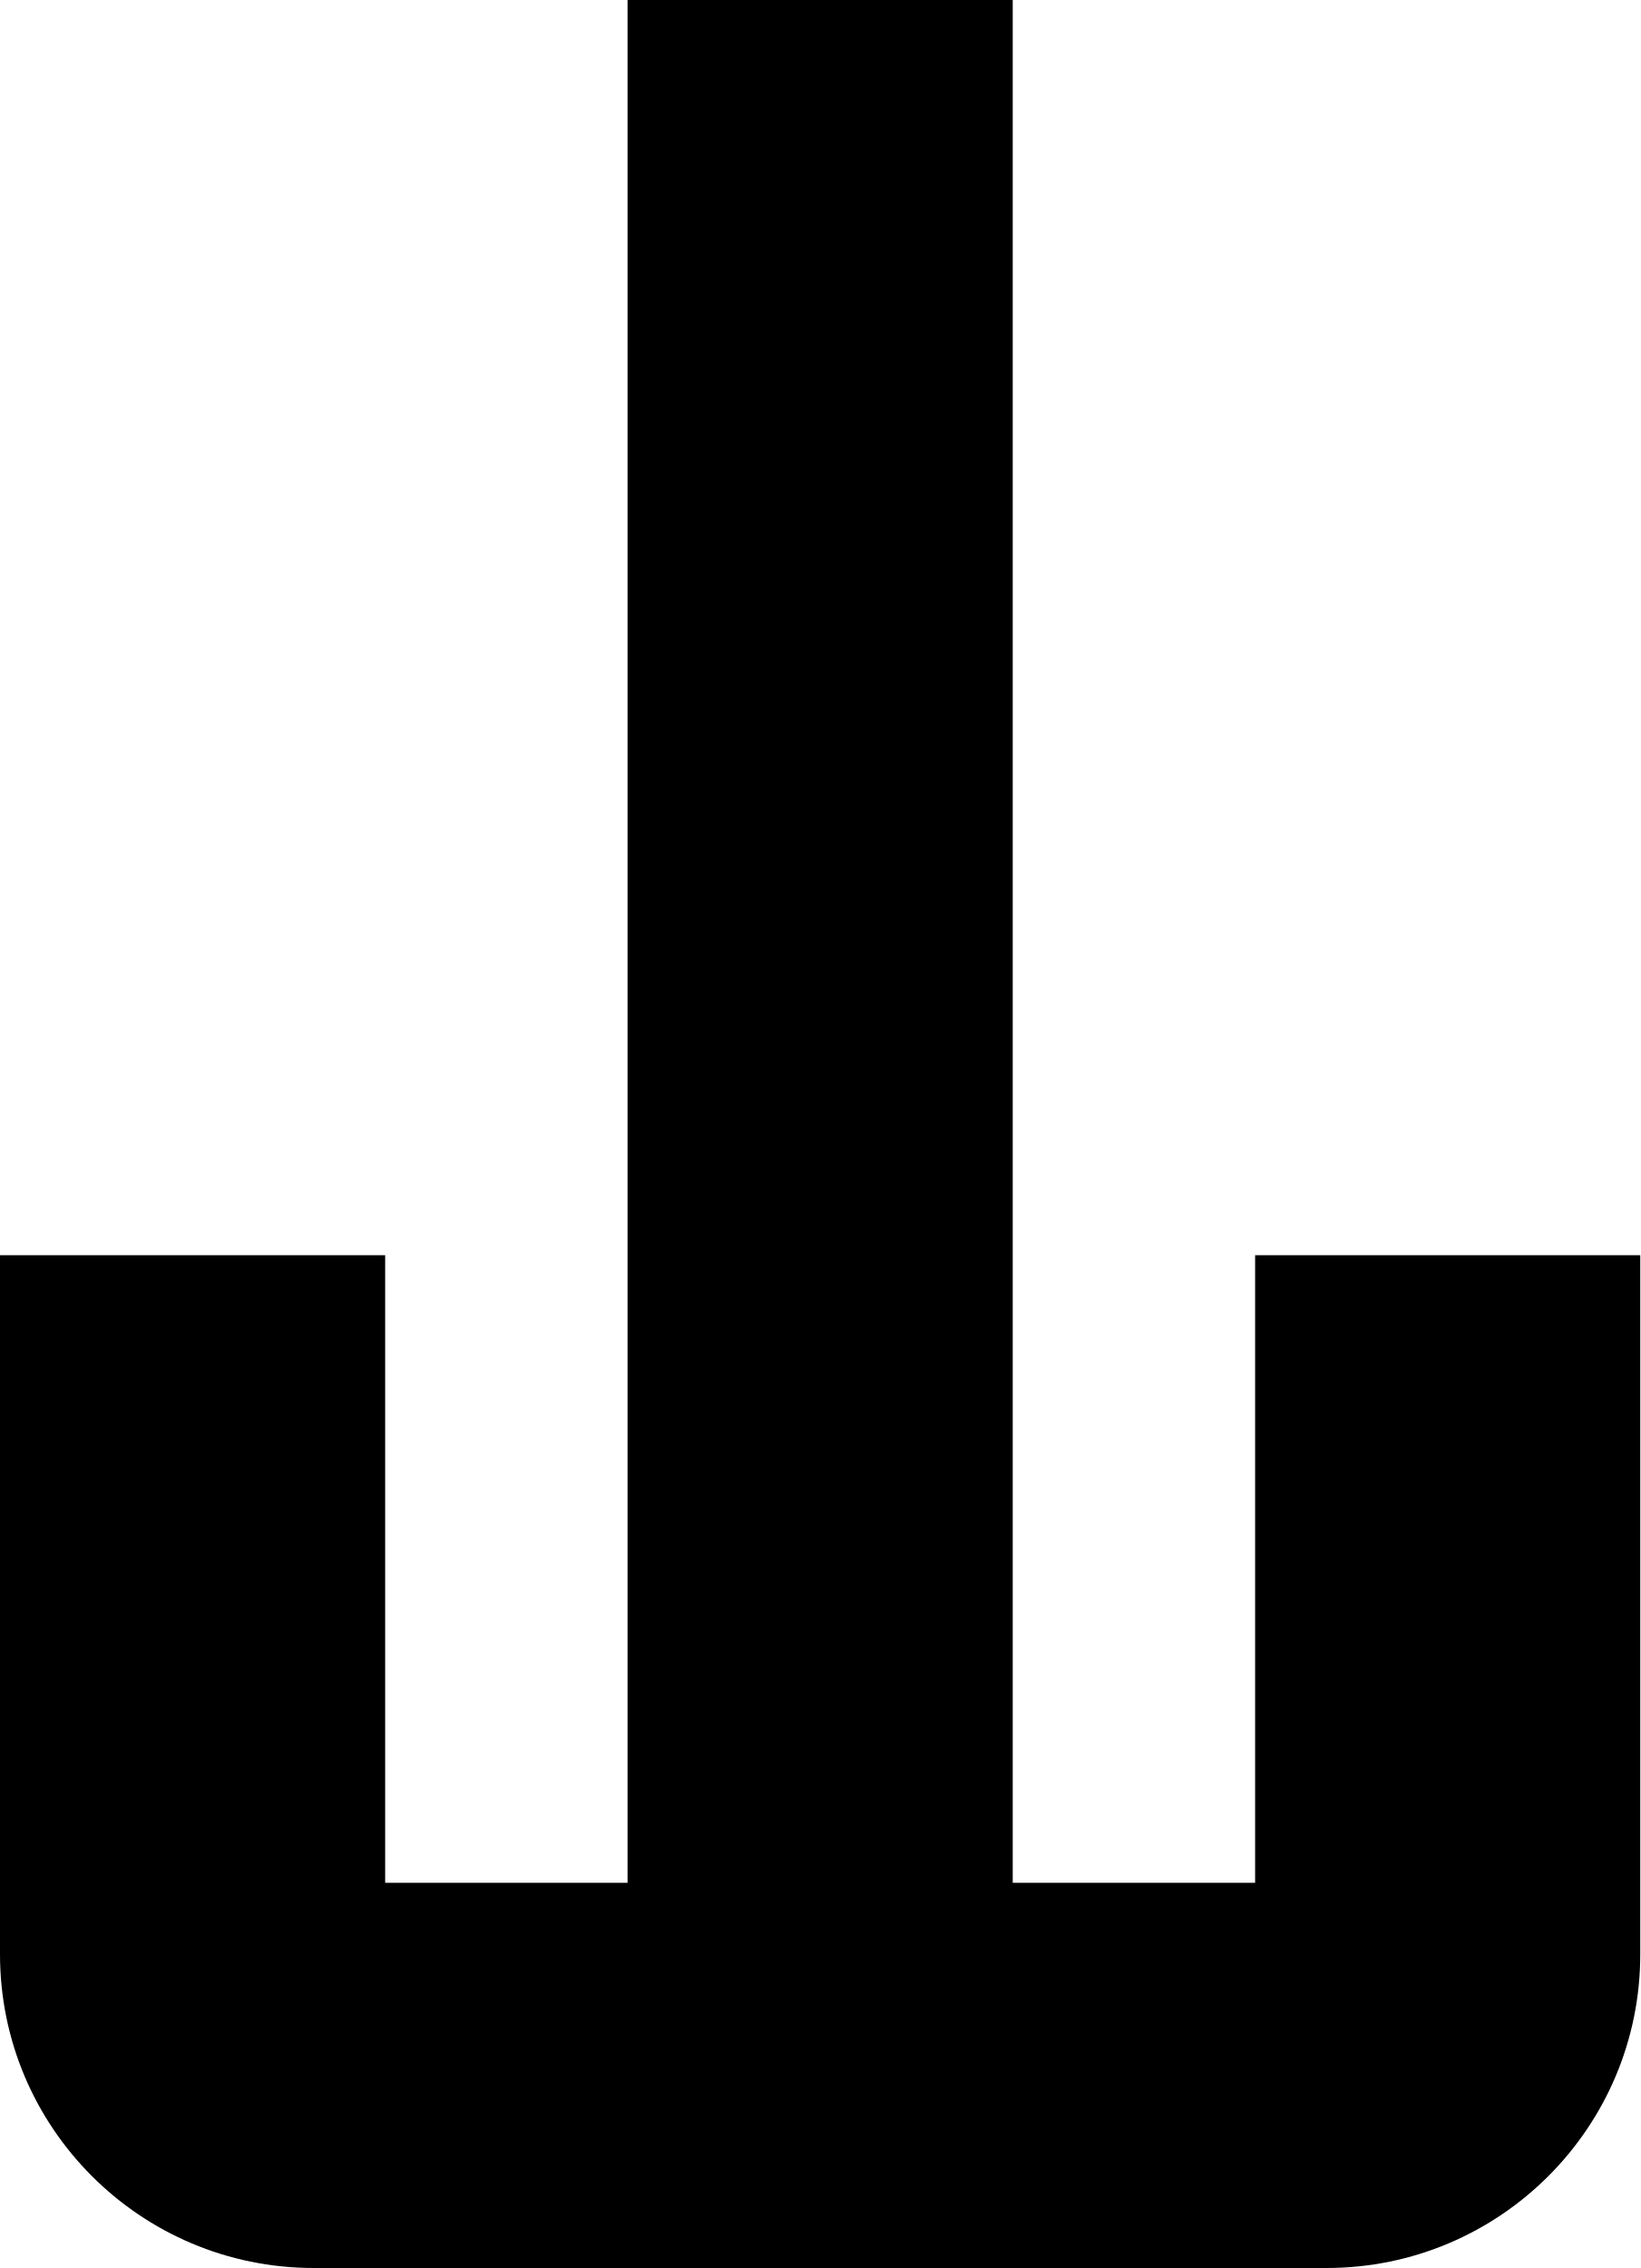
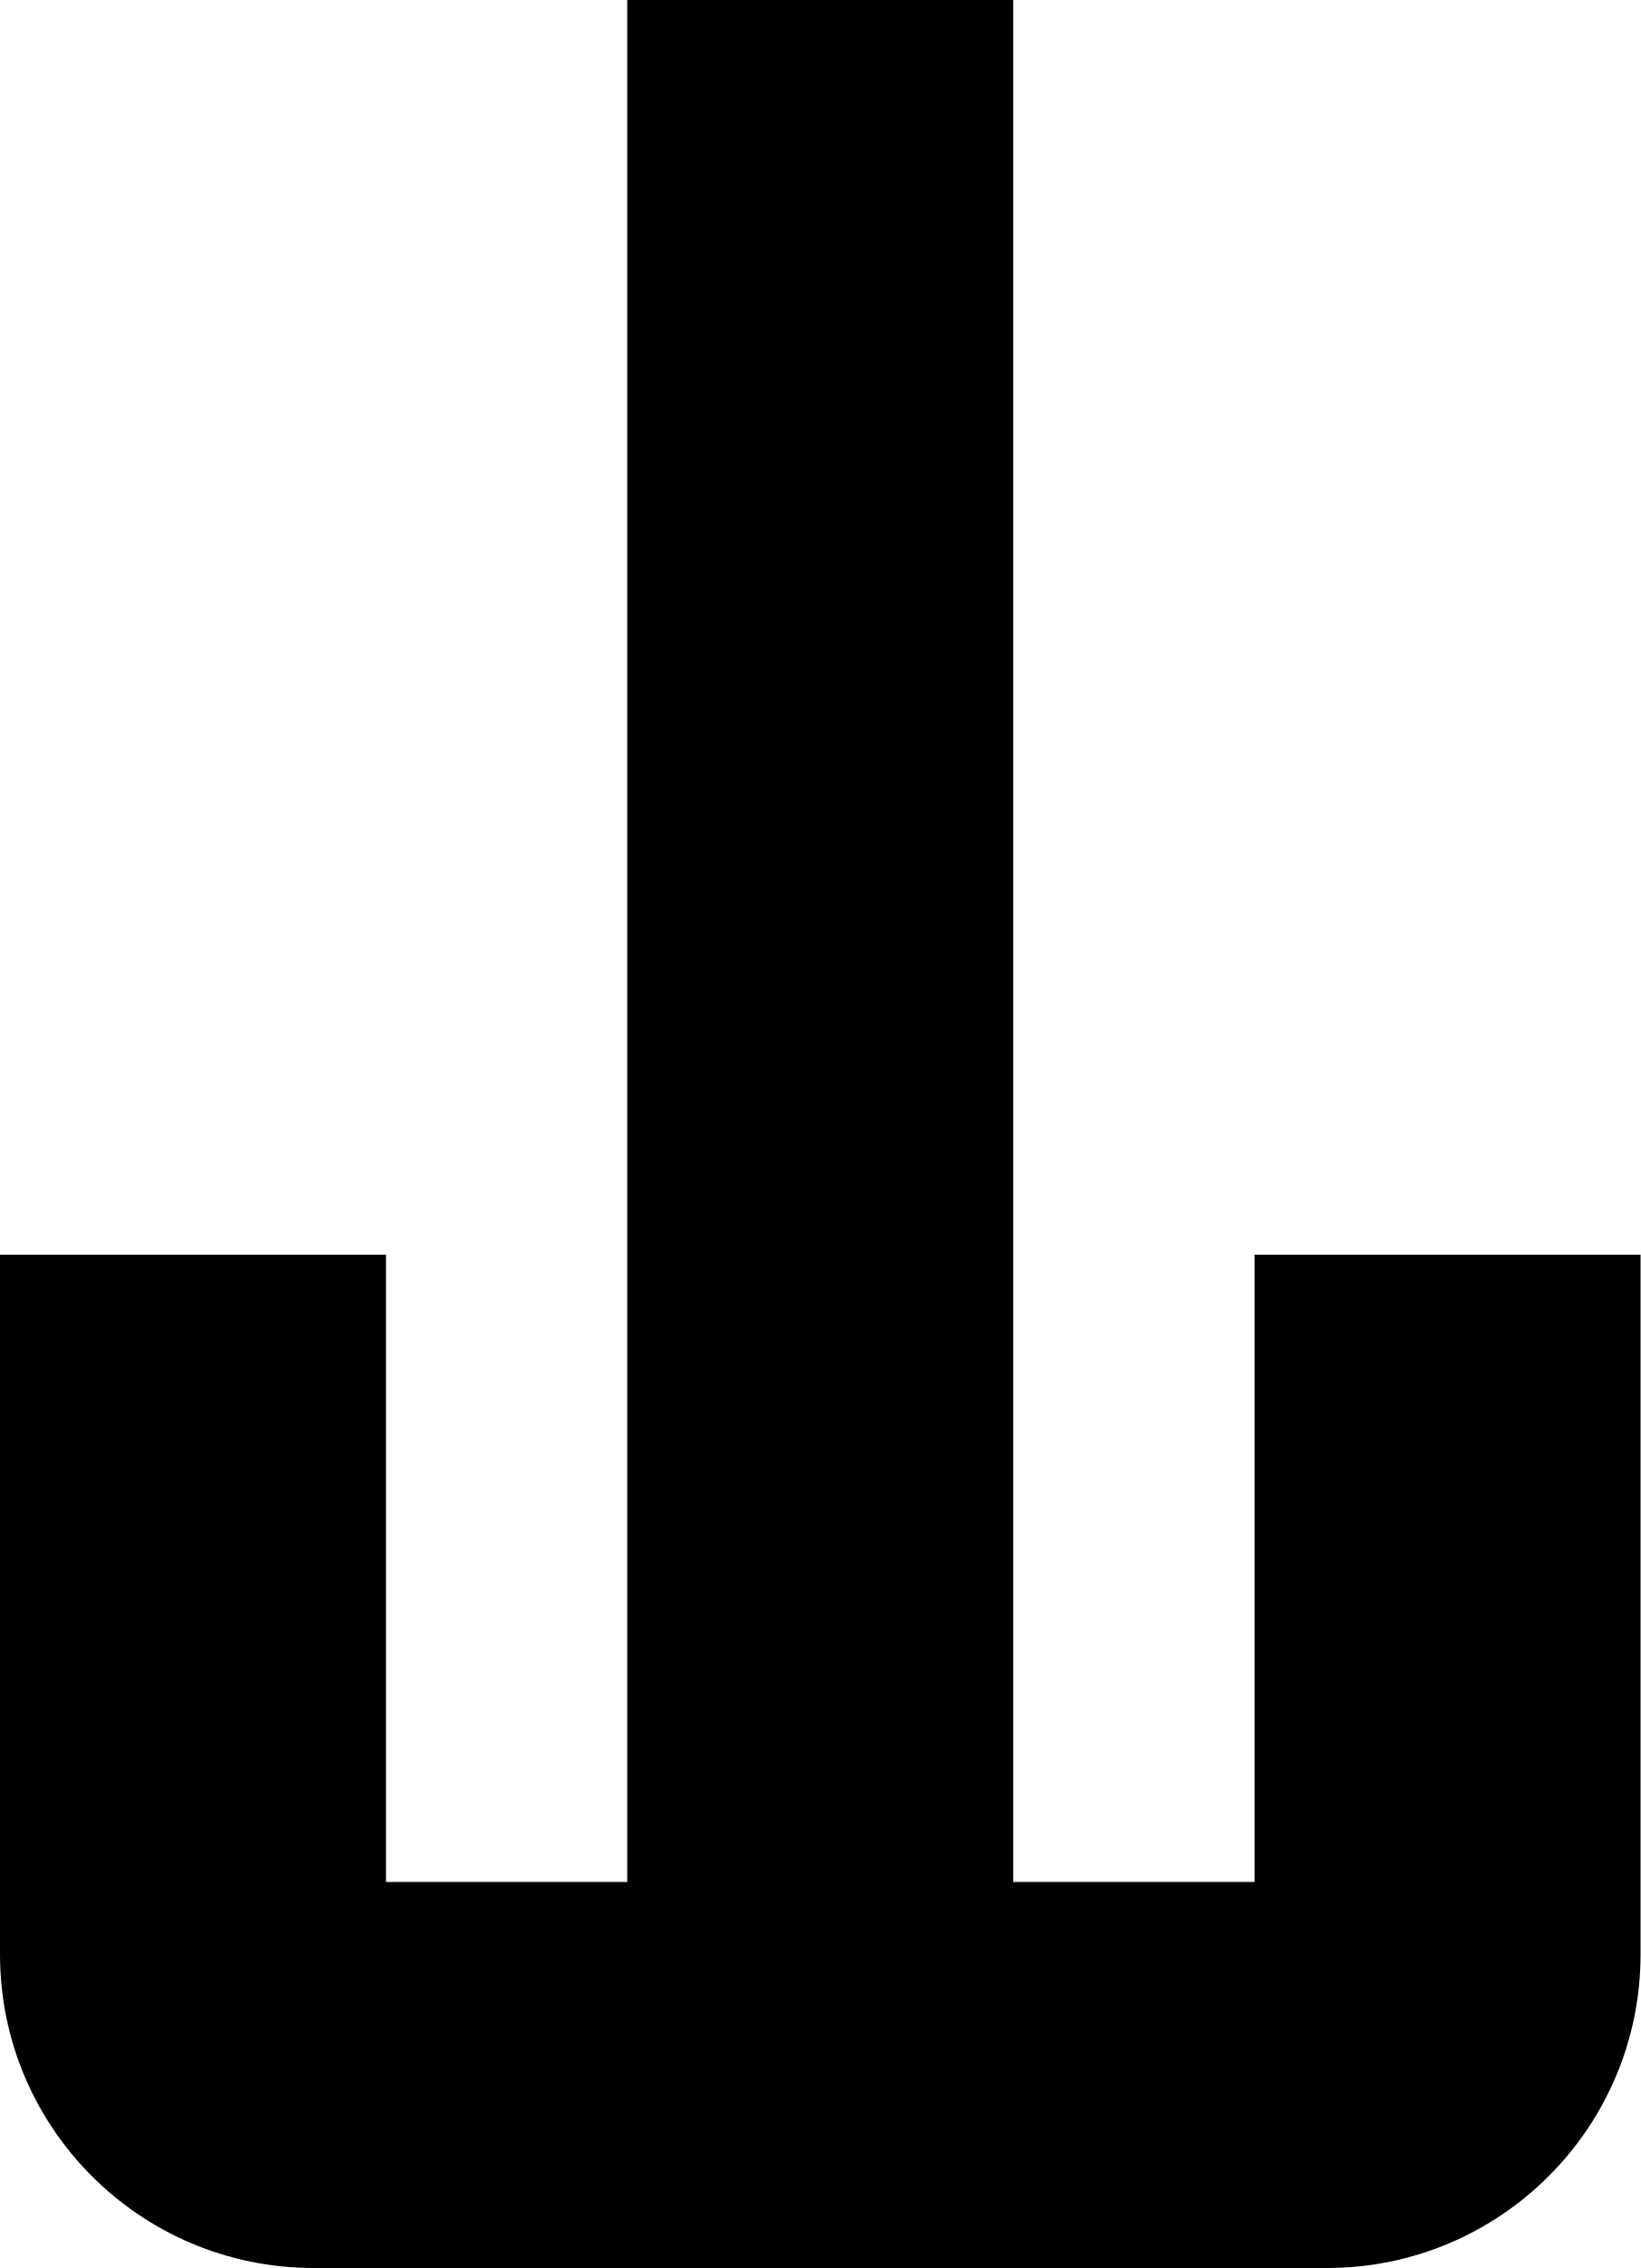
- <svg xmlns="http://www.w3.org/2000/svg" width="135.34" height="187.12" viewBox="0 0 135.34 187.12">
-   <path fill="#000000" fill-rule="evenodd" d="M51.78 0L83.56 0L83.56 155.34L103.56 155.34L103.56 103.56L135.34 103.56L135.34 161.23C135.34 175.53 123.75 187.12 109.45 187.12L25.89 187.12C11.59 187.12 0 175.53 0 161.23L0 103.56L31.78 103.56L31.78 155.34L51.78 155.34Z" />
+ <svg xmlns="http://www.w3.org/2000/svg" width="136" height="188" viewBox="0 0 136 188">
+   <path fill="#000000" fill-rule="evenodd" d="M52 0L84 0L84 156L104 156L104 104L136 104L136 162C136 176.36 124.36 188 110 188L26 188C11.64 188 0 176.36 0 162L0 104L32 104L32 156L52 156Z" />
</svg>
